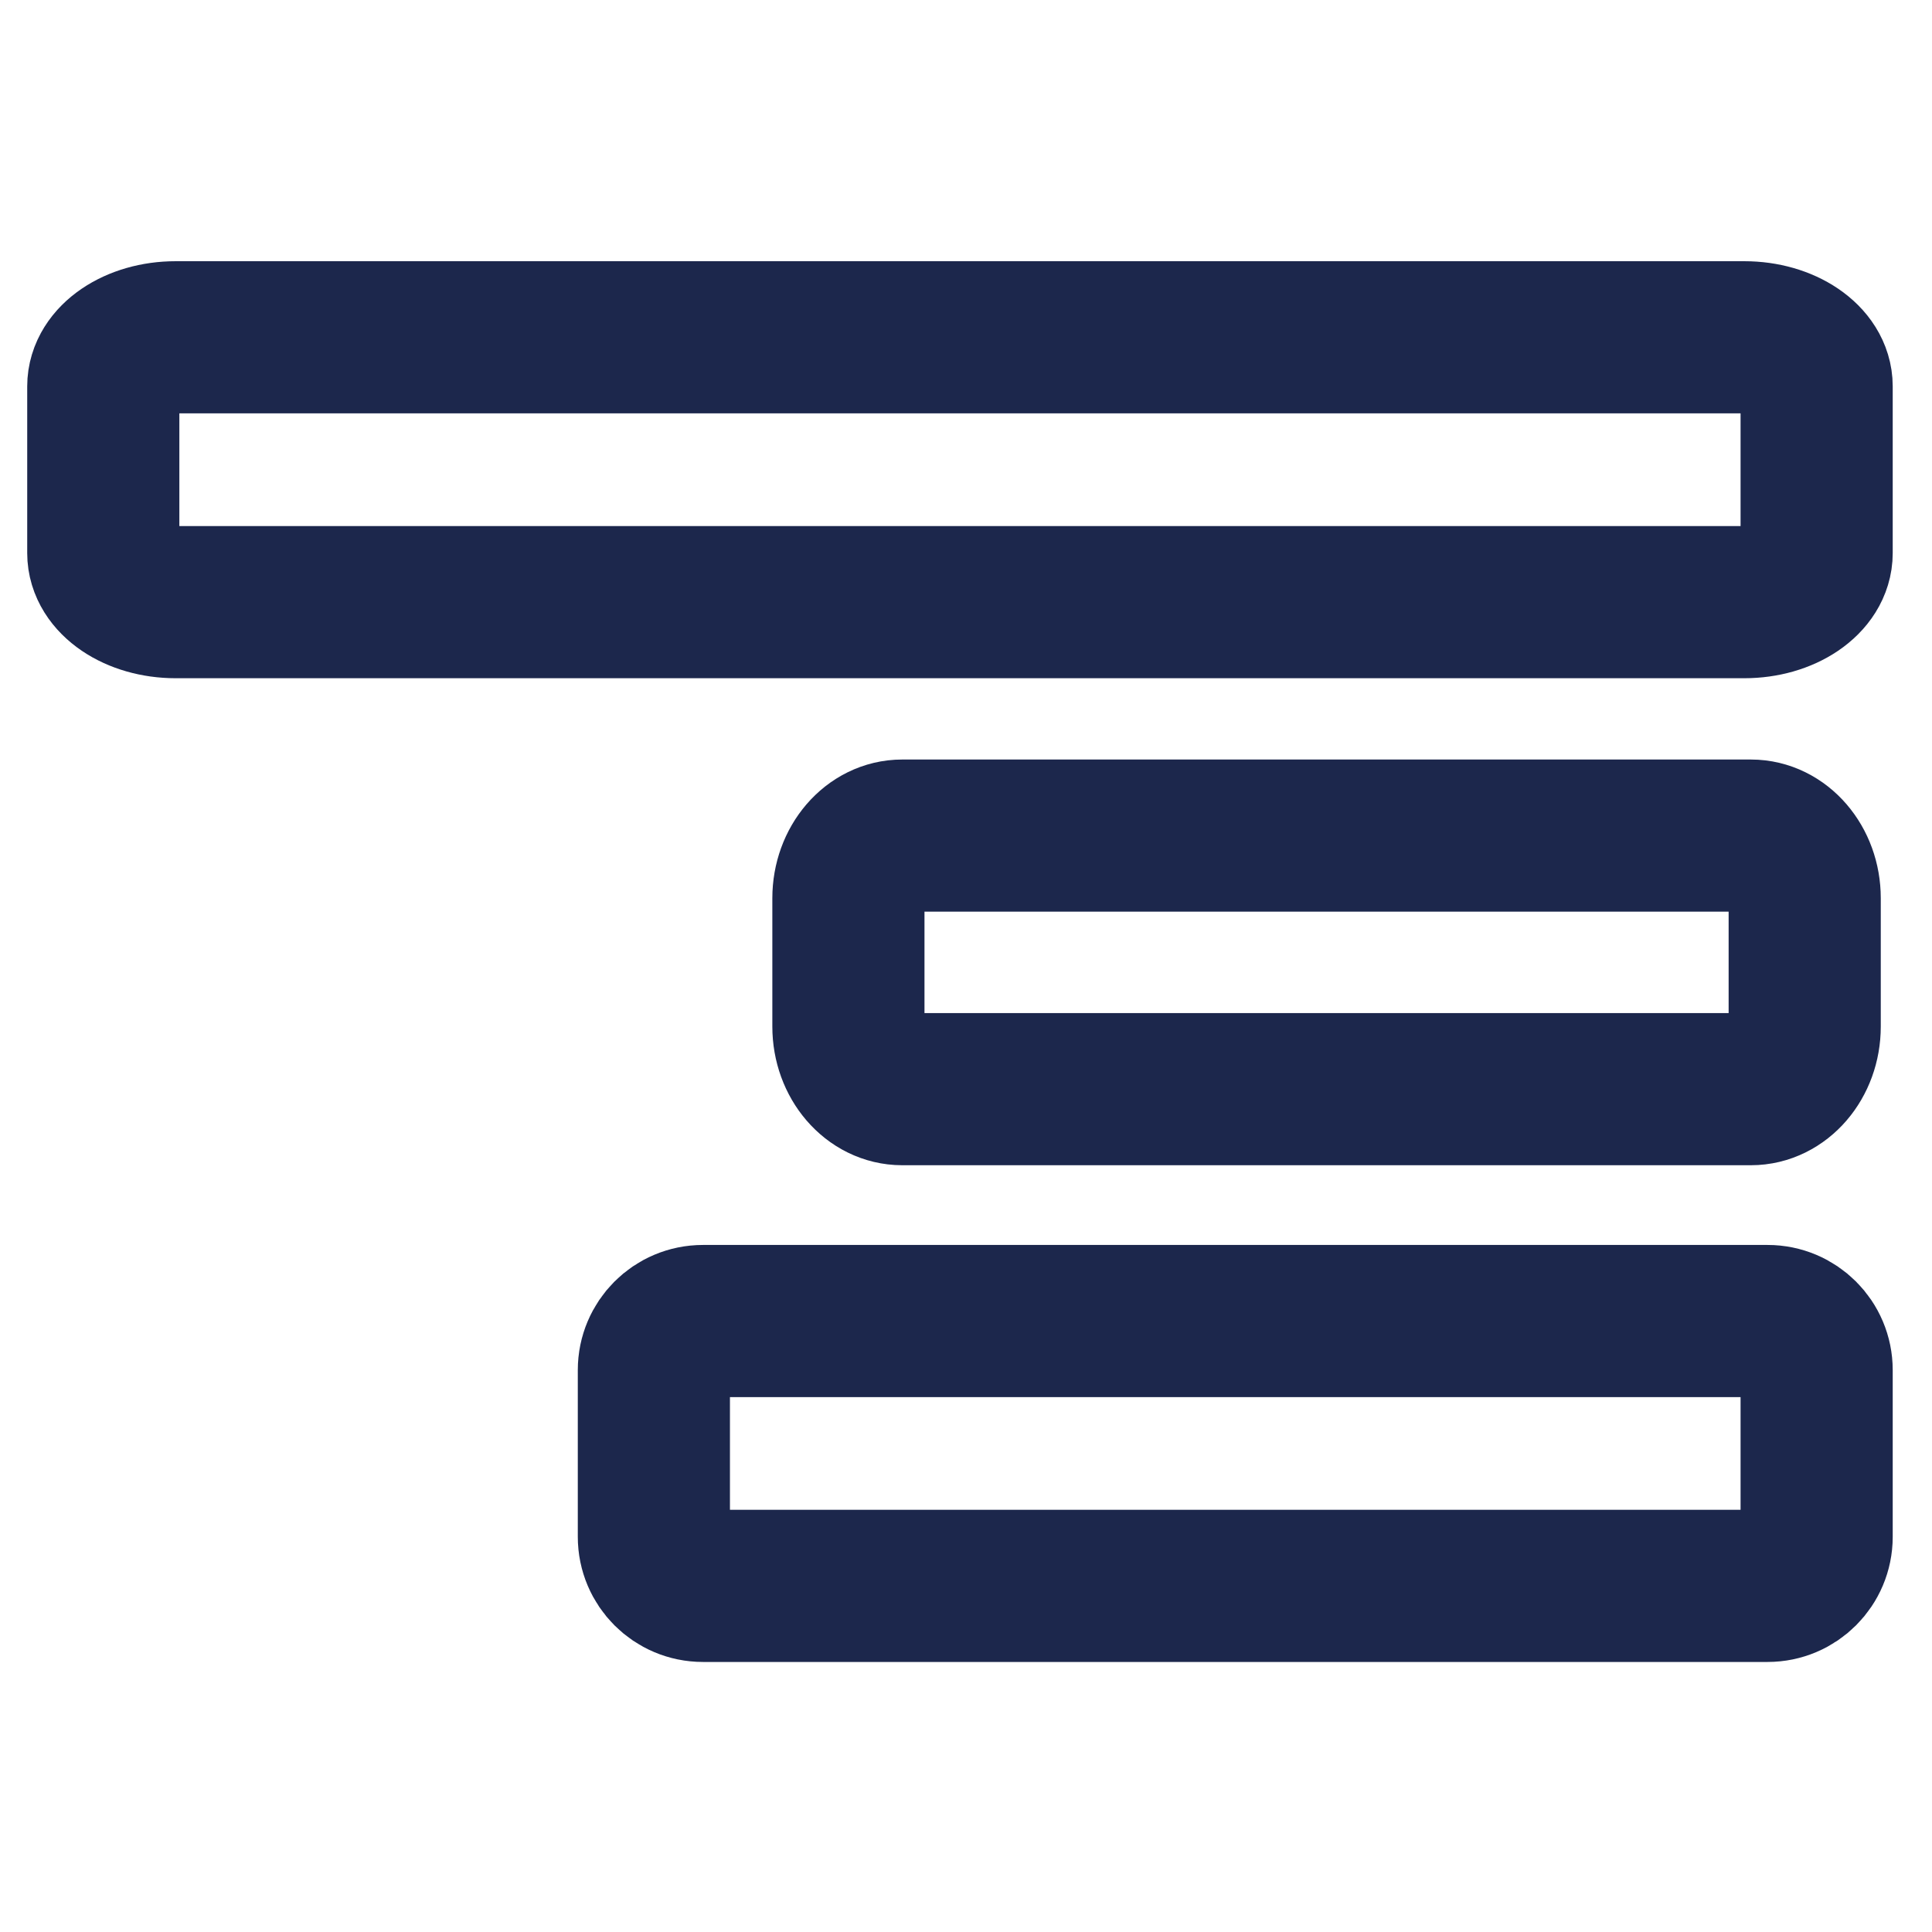
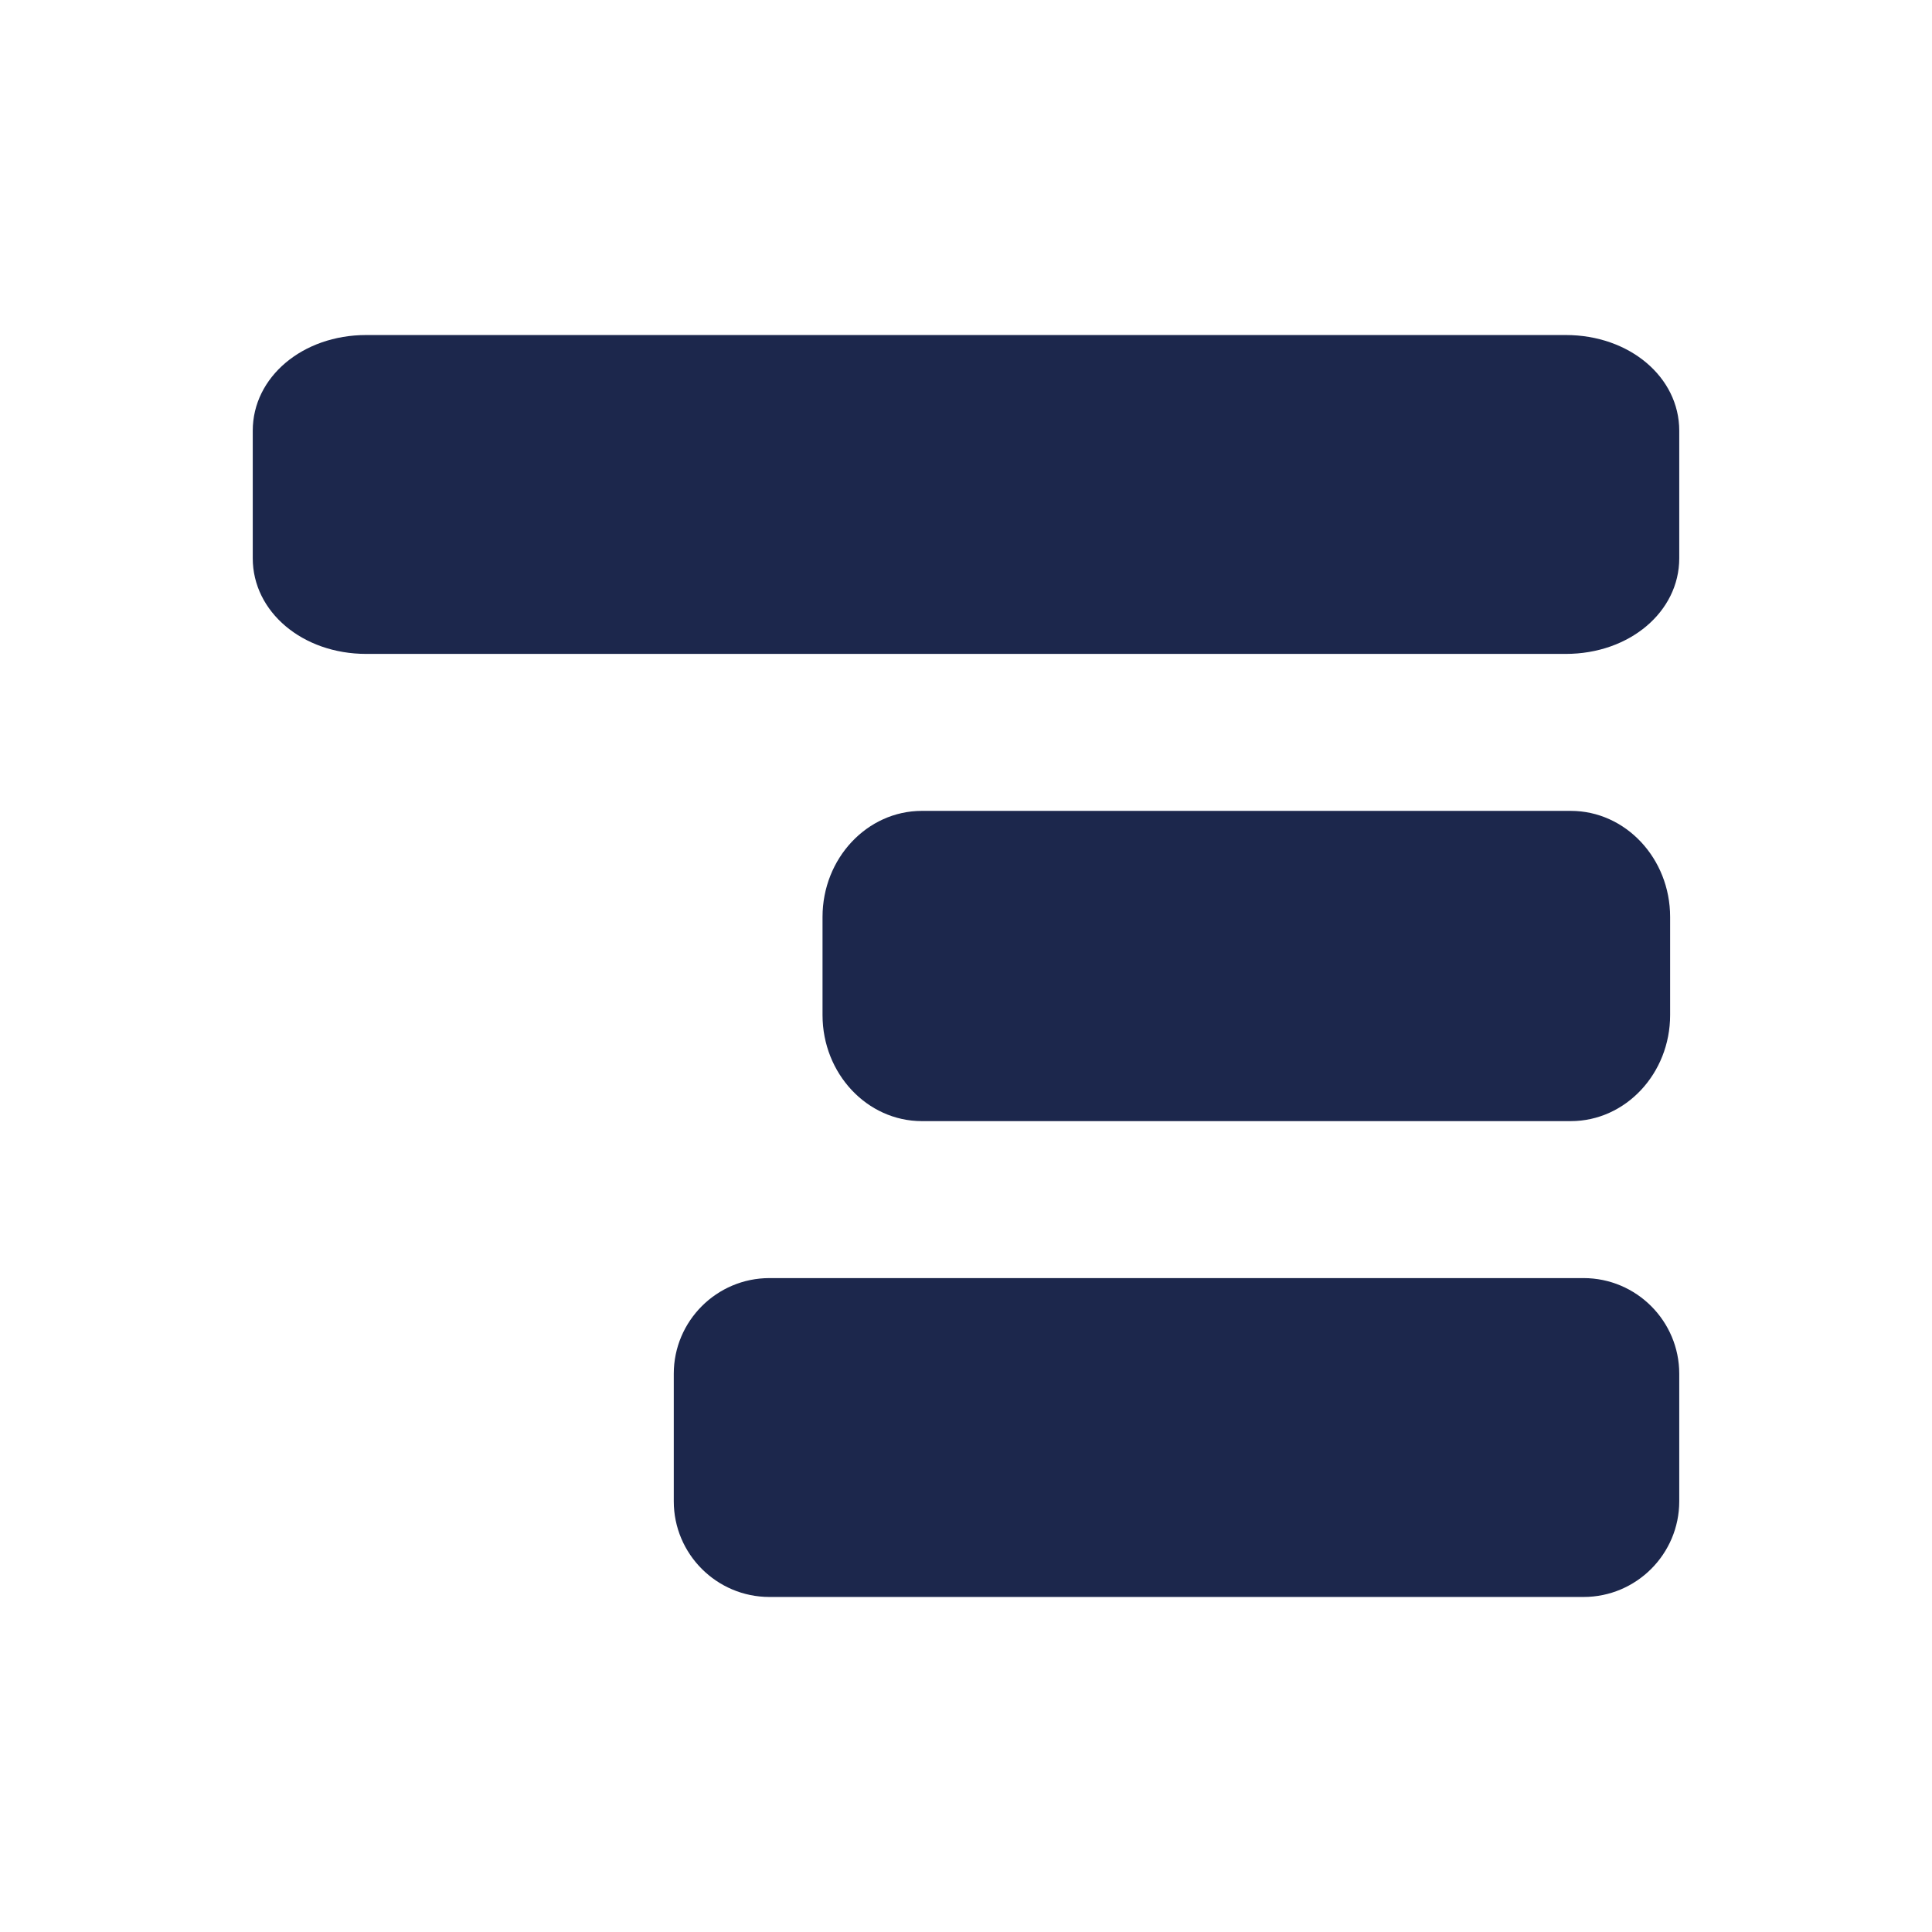
<svg xmlns="http://www.w3.org/2000/svg" version="1.1" id="Calque_1" x="0px" y="0px" width="800px" height="800px" viewBox="0 0 800 800" enable-background="new 0 0 800 800" xml:space="preserve">
-   <g opacity="0.9">
-     <path fill="none" stroke="#1C274C" stroke-width="71" d="M726.073,852.562c52.584,4.347,53.631,24.894,53.631,51.542   s0.369,54.458-36.631,56.458c-55.533,4.162-155.254,0.072-324.202,0.072c-167.74,0-266.69,9.207-318.798,0.928   c-39-8-37.035-30.81-37.035-57.458s0.958-41.833,33.035-48.542C130.996,849.271,722.553,852.271,726.073,852.562z" />
+   <g>
+     <path fill="#1C274C" d="M69.266,998.599v69.052c0,11.217,13.403,20.311,29.937,20.311h649.591c16.534,0,29.937-9.094,29.937-20.311   v-69.052c0-11.217-13.403-20.311-29.937-20.311H99.203C82.669,978.288,69.266,987.382,69.266,998.599z" />
+     <path fill="#1C274C" d="M297.254,1412.32c0,11.217,9.096,20.311,20.317,20.311h440.843c11.221,0,20.317-9.094,20.317-20.311   v-69.052c0-11.218-9.097-20.311-20.317-20.311H317.571c-11.221,0-20.317,9.094-20.317,20.311V1412.32z" />
+     <path fill="#1C274C" d="M773.788,1178.888c0-14.319-9.975-25.926-22.279-25.926H400.086c-12.304,0-22.278,11.608-22.278,25.926   v53.143c0,14.319,9.974,25.926,22.278,25.926h351.423c12.305,0,22.279-11.608,22.279-25.926V1178.888z" />
  </g>
-   <g opacity="0.9">
-     <path fill="none" stroke="#1C274C" stroke-width="71" d="M556.927,1046.052c99.397,0,153.52-3.559,184.399,4.458   c30.879,8.017,27.455,24.479,27.455,50.286s-12.901,42.151-30.879,48.247c-37.829,2.519-330.072,6.498-360.949-1.519   c-30.88-8.017-30.88-20.921-30.88-46.728s0-38.71,30.88-46.728C407.83,1046.052,457.53,1046.052,556.927,1046.052z" />
+   <g>
+     <g>
+       <path fill="#1C274C" d="M648.362,270.769H151.637c-26.343,0-46.979-17.403-46.979-39.619v-52.803    c0-22.216,20.636-39.618,46.979-39.618h496.726c26.344,0,46.98,17.402,46.98,39.618v52.803    C695.342,253.366,674.706,270.769,648.362,270.769z" />
+     </g>
+     <g>
+       <path fill="#1C274C" d="M655.719,661.27H318.617c-21.848,0-39.623-17.773-39.623-39.618V568.85    c0-21.846,17.775-39.619,39.623-39.619h337.101c21.849,0,39.623,17.773,39.623,39.619v52.802    C695.342,643.497,677.567,661.27,655.719,661.27z" />
+     </g>
+     <g>
+       <path fill="#1C274C" d="M650.438,464.231H381.714c-22.675,0-41.123-19.699-41.123-43.912v-40.638    c0-24.213,18.448-43.912,41.123-43.912h268.724c22.676,0,41.124,19.699,41.124,43.912v40.638    C691.562,444.532,673.114,464.231,650.438,464.231z" />
+     </g>
  </g>
-   <g opacity="0.9">
-     <path fill="none" stroke="#1C274C" stroke-width="71" d="M500.412,1242.052c126.967,0,199.824-3.559,239.268,4.458   s35.071,24.479,35.071,50.286s-16.48,42.151-39.444,48.247c-50.884,13.507-107.927,6.498-234.895,6.498   c-126.966,0-190.452,0-229.894-8.017c-39.445-8.017-39.445-20.921-39.445-46.728s0-38.71,39.445-46.728   C309.96,1242.052,373.445,1242.052,500.412,1242.052z" />
-   </g>
-   <path fill="none" stroke="#1C274C" stroke-width="63" d="M752.232,229.026c0,11.217-13.403,20.311-29.937,20.311H72.704  c-16.534,0-29.937-9.094-29.937-20.311v-69.052c0-11.217,13.403-20.311,29.937-20.311h649.591c16.534,0,29.937,9.094,29.937,20.311  L752.232,229.026L752.232,229.026z" />
-   <path fill="none" stroke="#1C274C" stroke-width="63" d="M752.232,636.372c0,11.217-9.096,20.311-20.317,20.311H291.072  c-11.221,0-20.317-9.094-20.317-20.311V567.32c0-11.217,9.096-20.311,20.317-20.311h440.843c11.22,0,20.317,9.093,20.317,20.311  V636.372z" />
-   <path fill="none" stroke="#1C274C" stroke-width="63" d="M747.289,425.071c0,14.318-9.974,25.926-22.279,25.926H373.587  c-12.304,0-22.278-11.607-22.278-25.926v-53.143c0-14.318,9.974-25.926,22.278-25.926H725.01c12.304,0,22.279,11.607,22.279,25.926  V425.071z" />
</svg>
